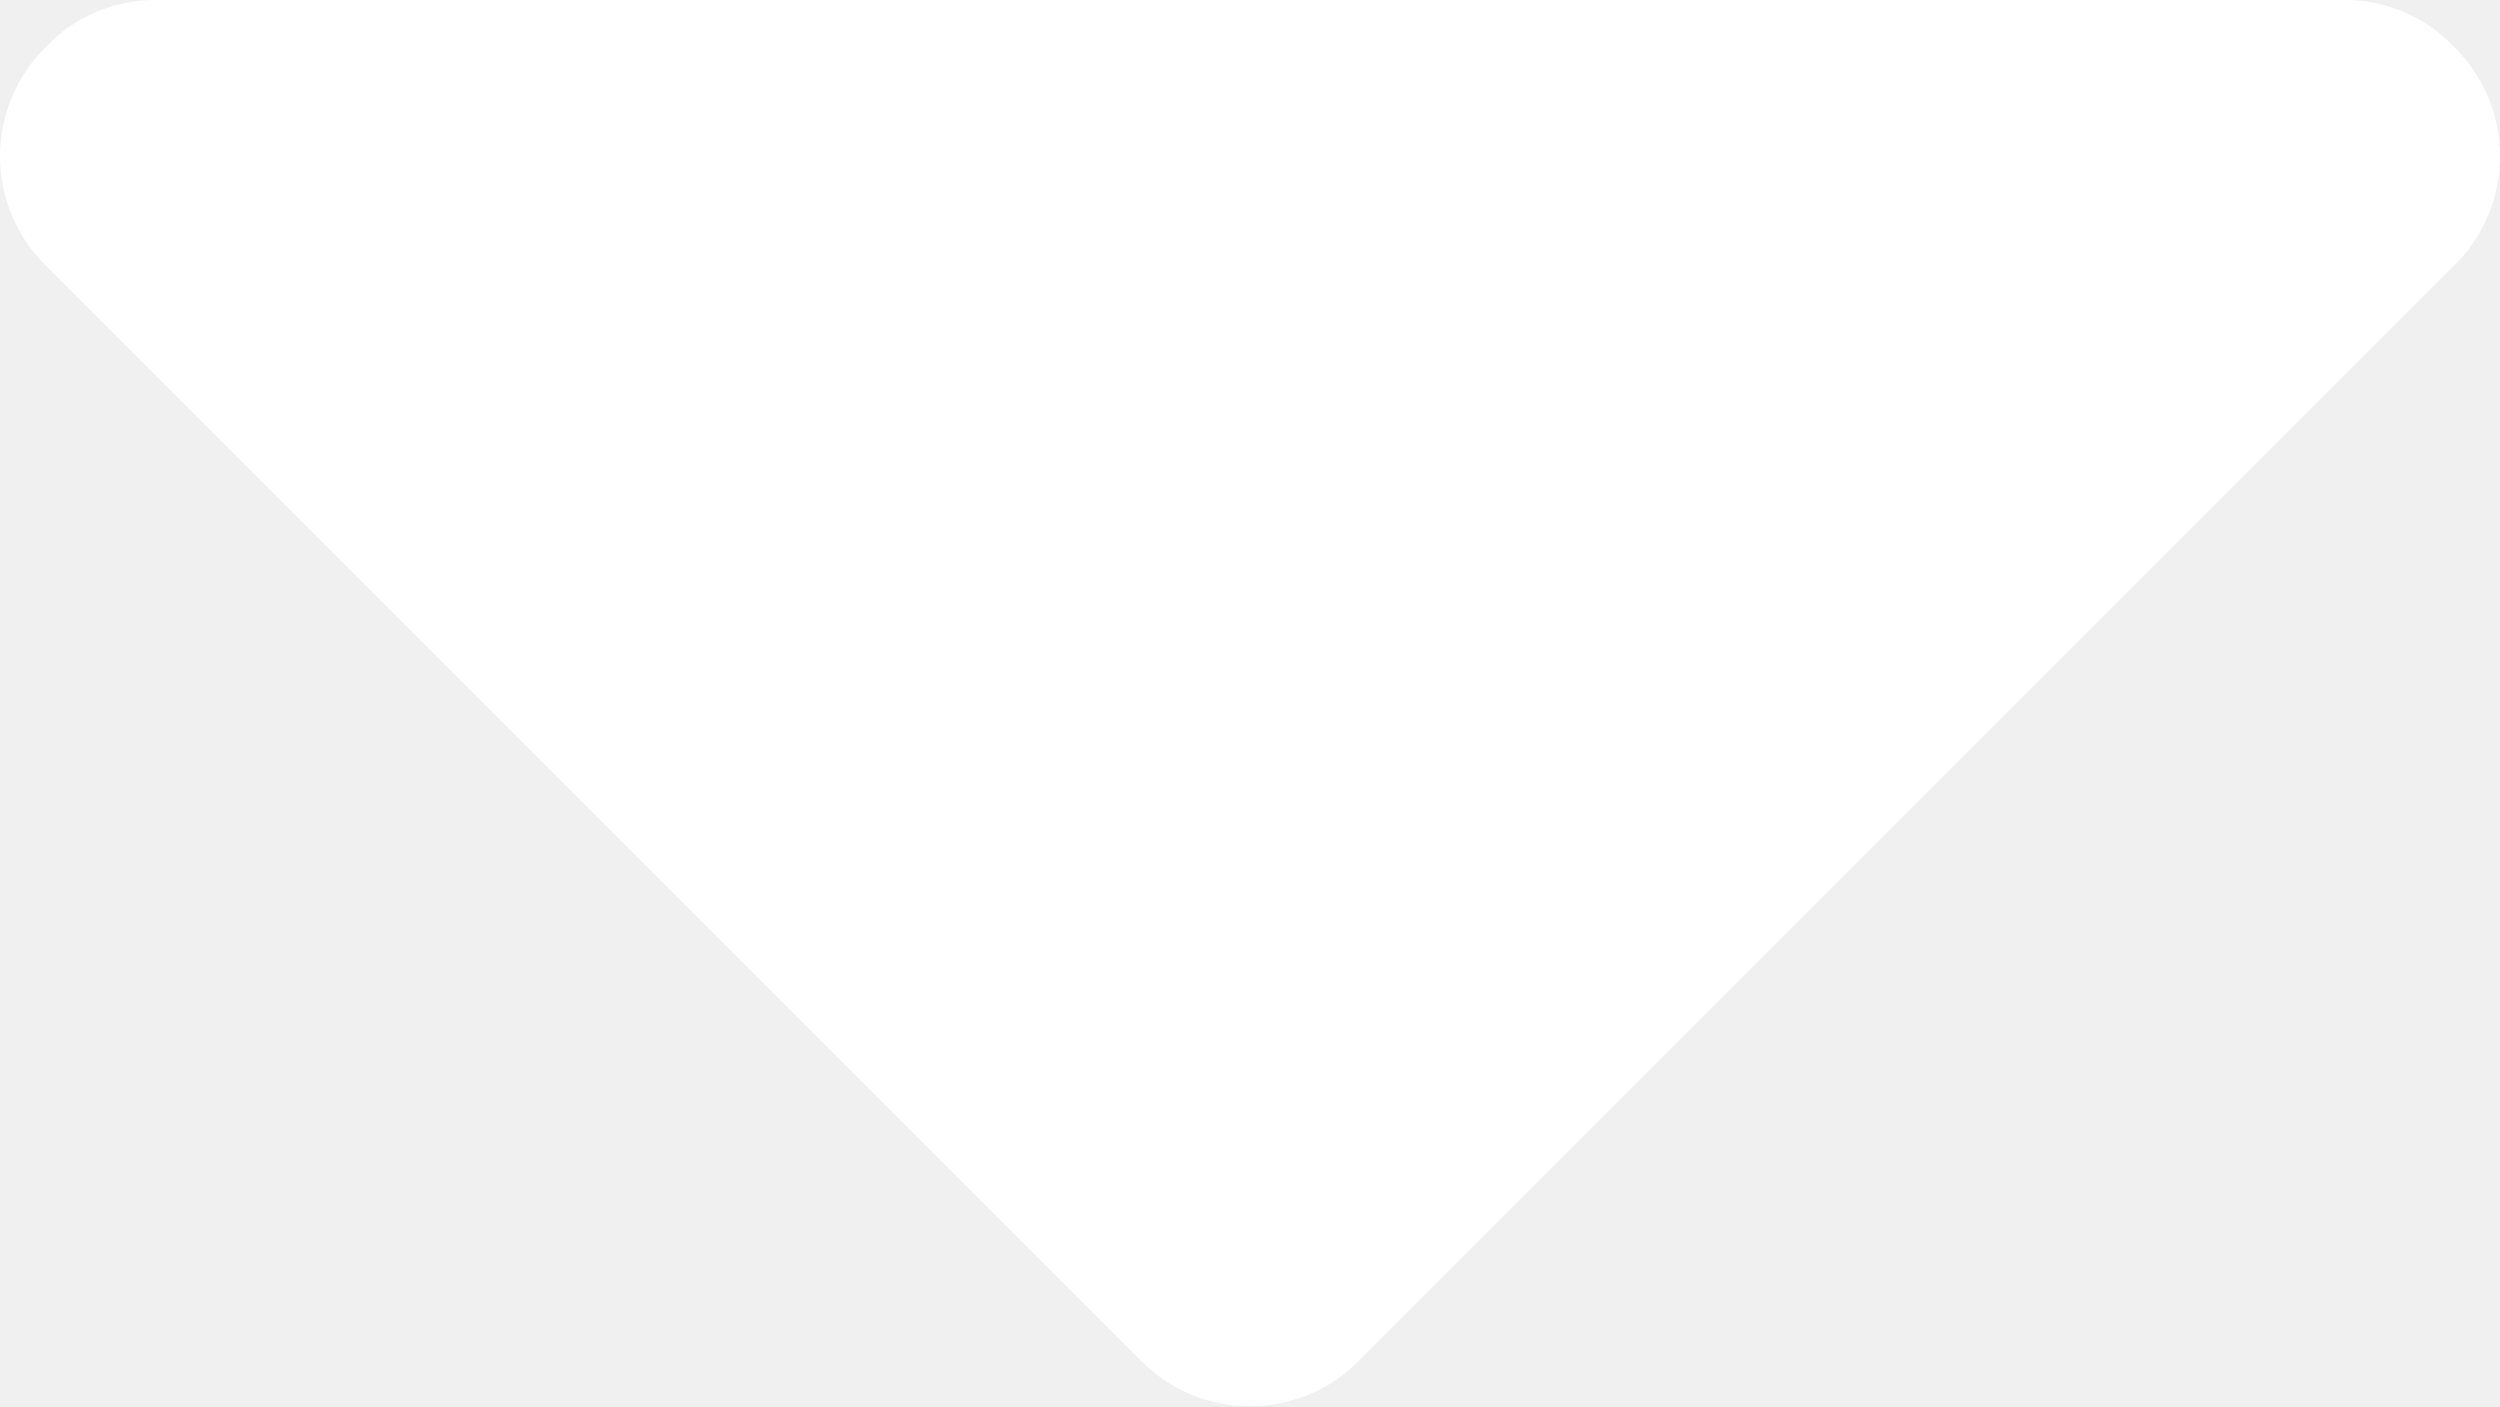
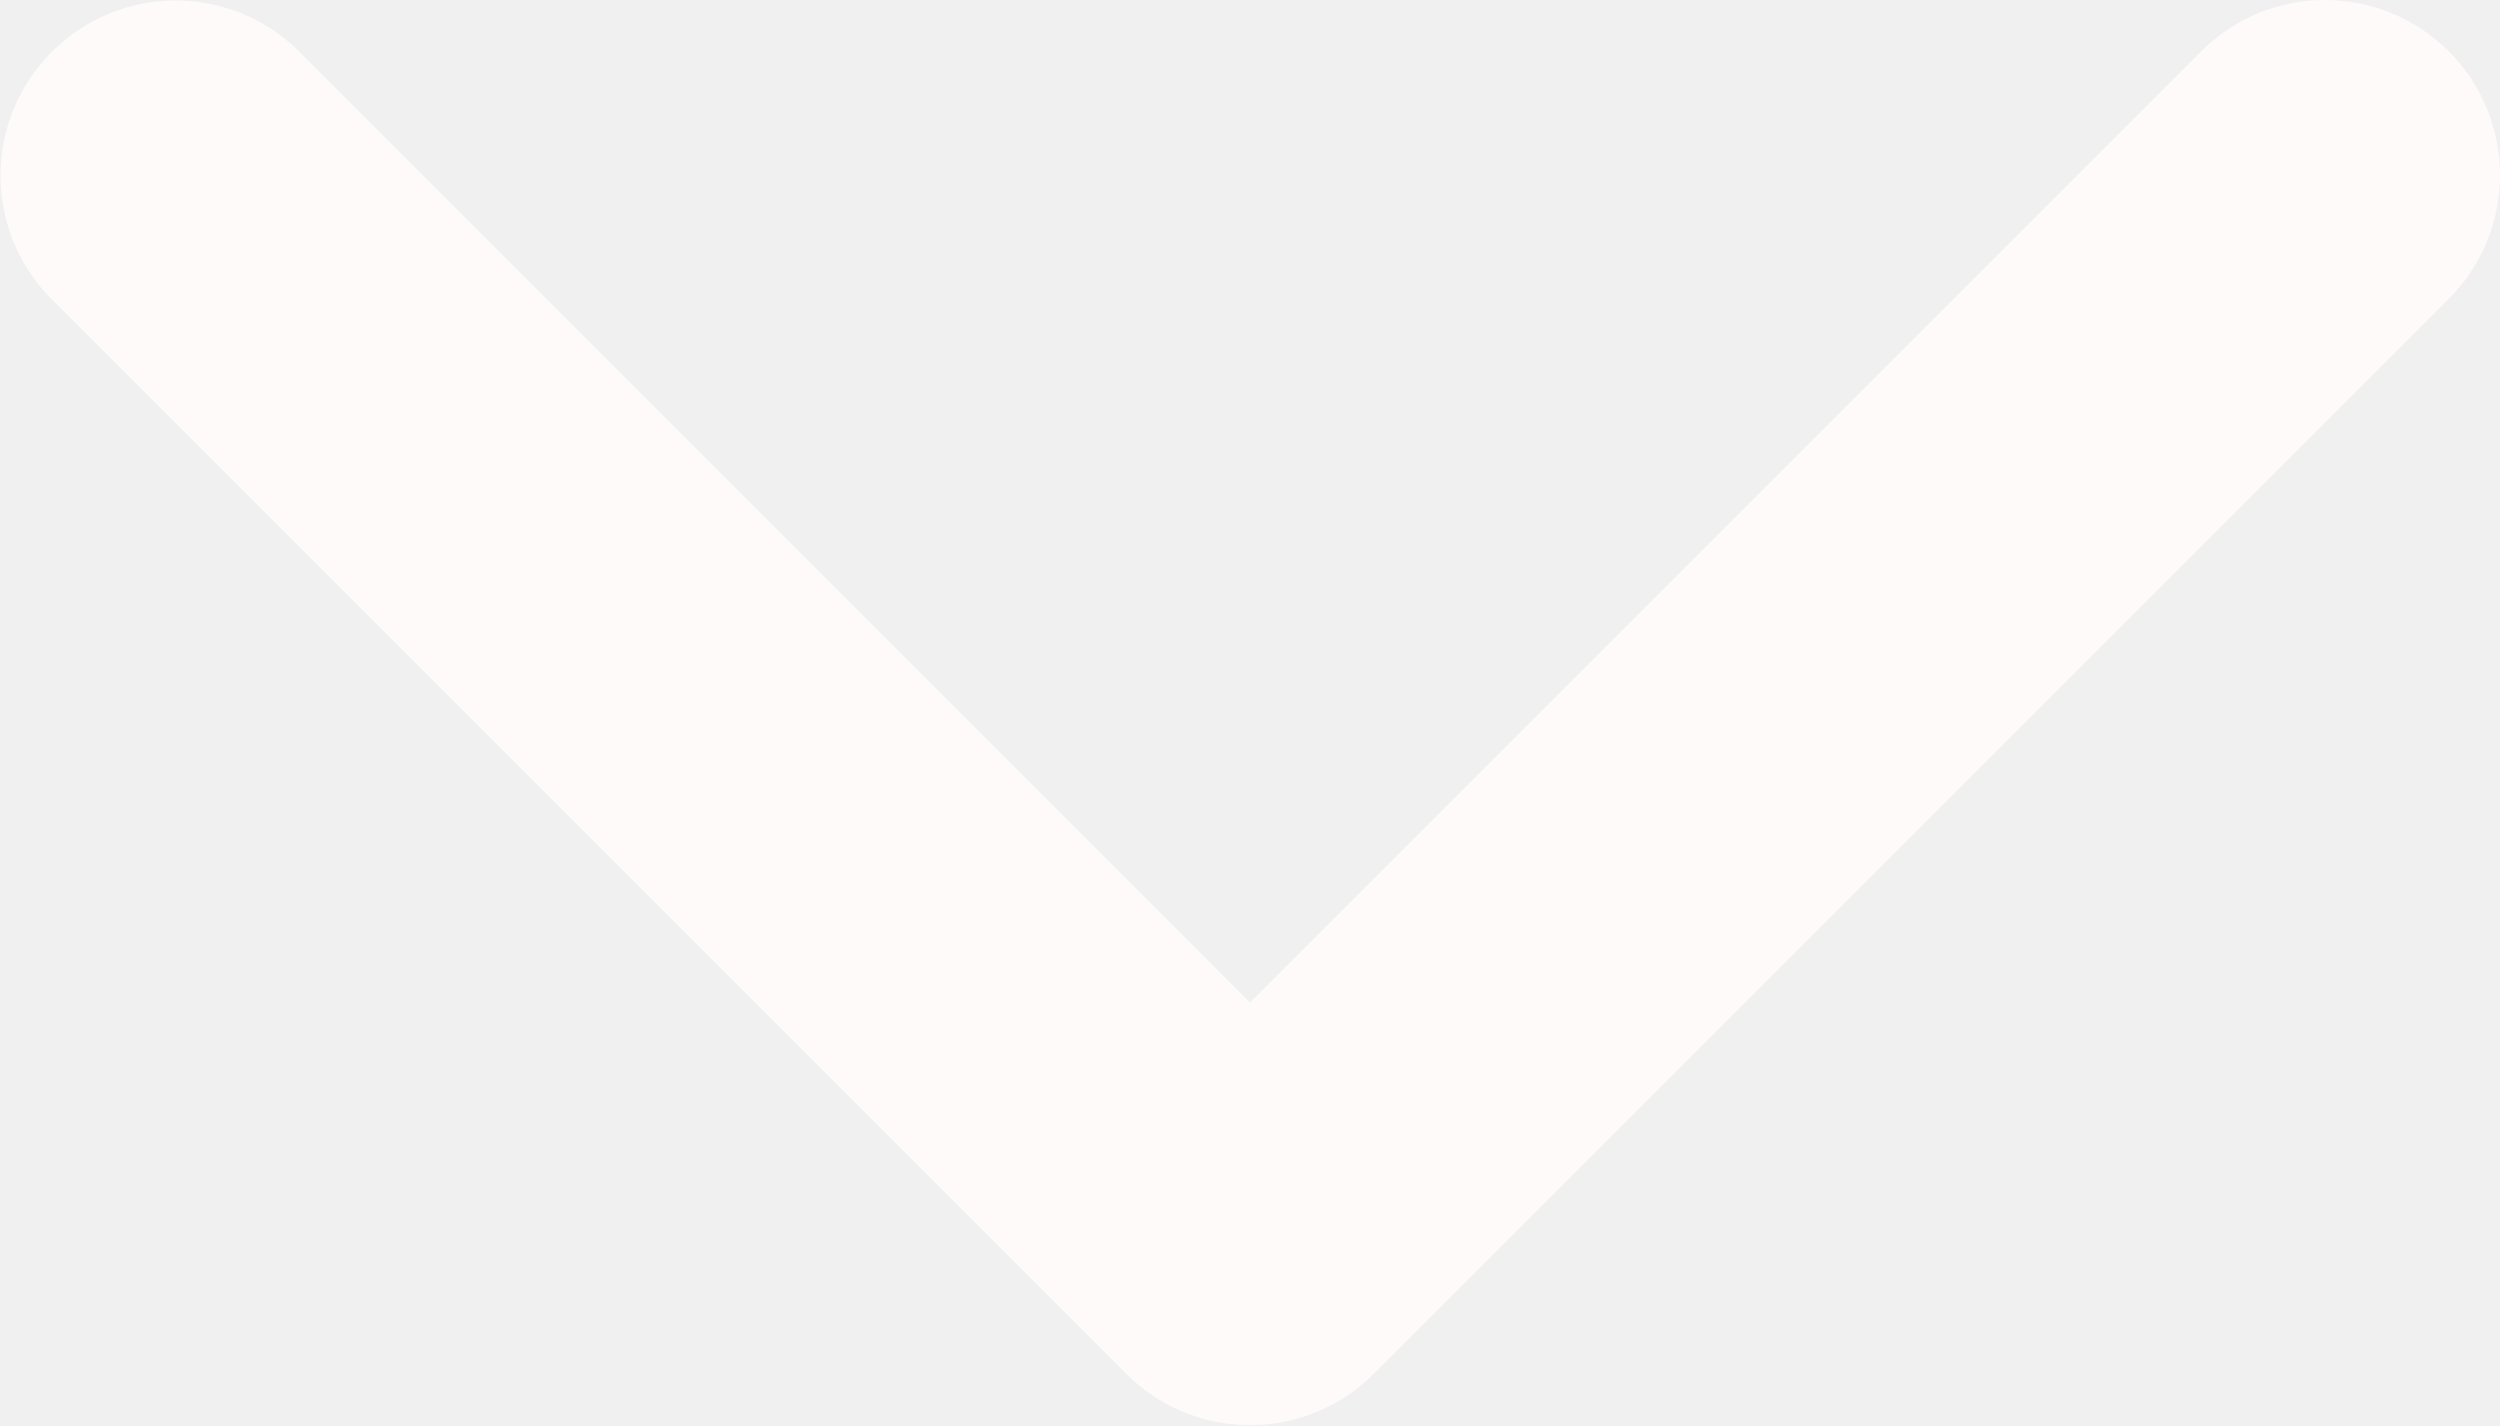
- <svg xmlns="http://www.w3.org/2000/svg" width="292.362" height="164.457" viewBox="0 0 292.362 164.457">
-   <g id="down-arrow" transform="translate(0 -63.953)">
-     <path id="Path_15" data-name="Path 15" d="M286.935,69.377a17.552,17.552,0,0,0-12.848-5.424H18.274a17.558,17.558,0,0,0-12.85,5.424,17.931,17.931,0,0,0,0,25.7L133.331,222.982a17.921,17.921,0,0,0,25.7,0L286.935,95.074a17.923,17.923,0,0,0,0-25.7Z" fill="#fff" />
+ <svg xmlns="http://www.w3.org/2000/svg" width="451.846" height="257.565" viewBox="0 0 451.846 257.565">
+   <g id="arrow" transform="translate(-0.001 -97.141)">
+     <path id="Path_15" data-name="Path 15" d="M225.923,354.706a31.55,31.55,0,0,1-22.369-9.263L9.27,151.157a31.643,31.643,0,0,1,44.748-44.751L225.923,278.321,397.829,106.412a31.641,31.641,0,0,1,44.744,44.751L248.292,345.449A31.549,31.549,0,0,1,225.923,354.706Z" fill="snow" />
  </g>
</svg>
